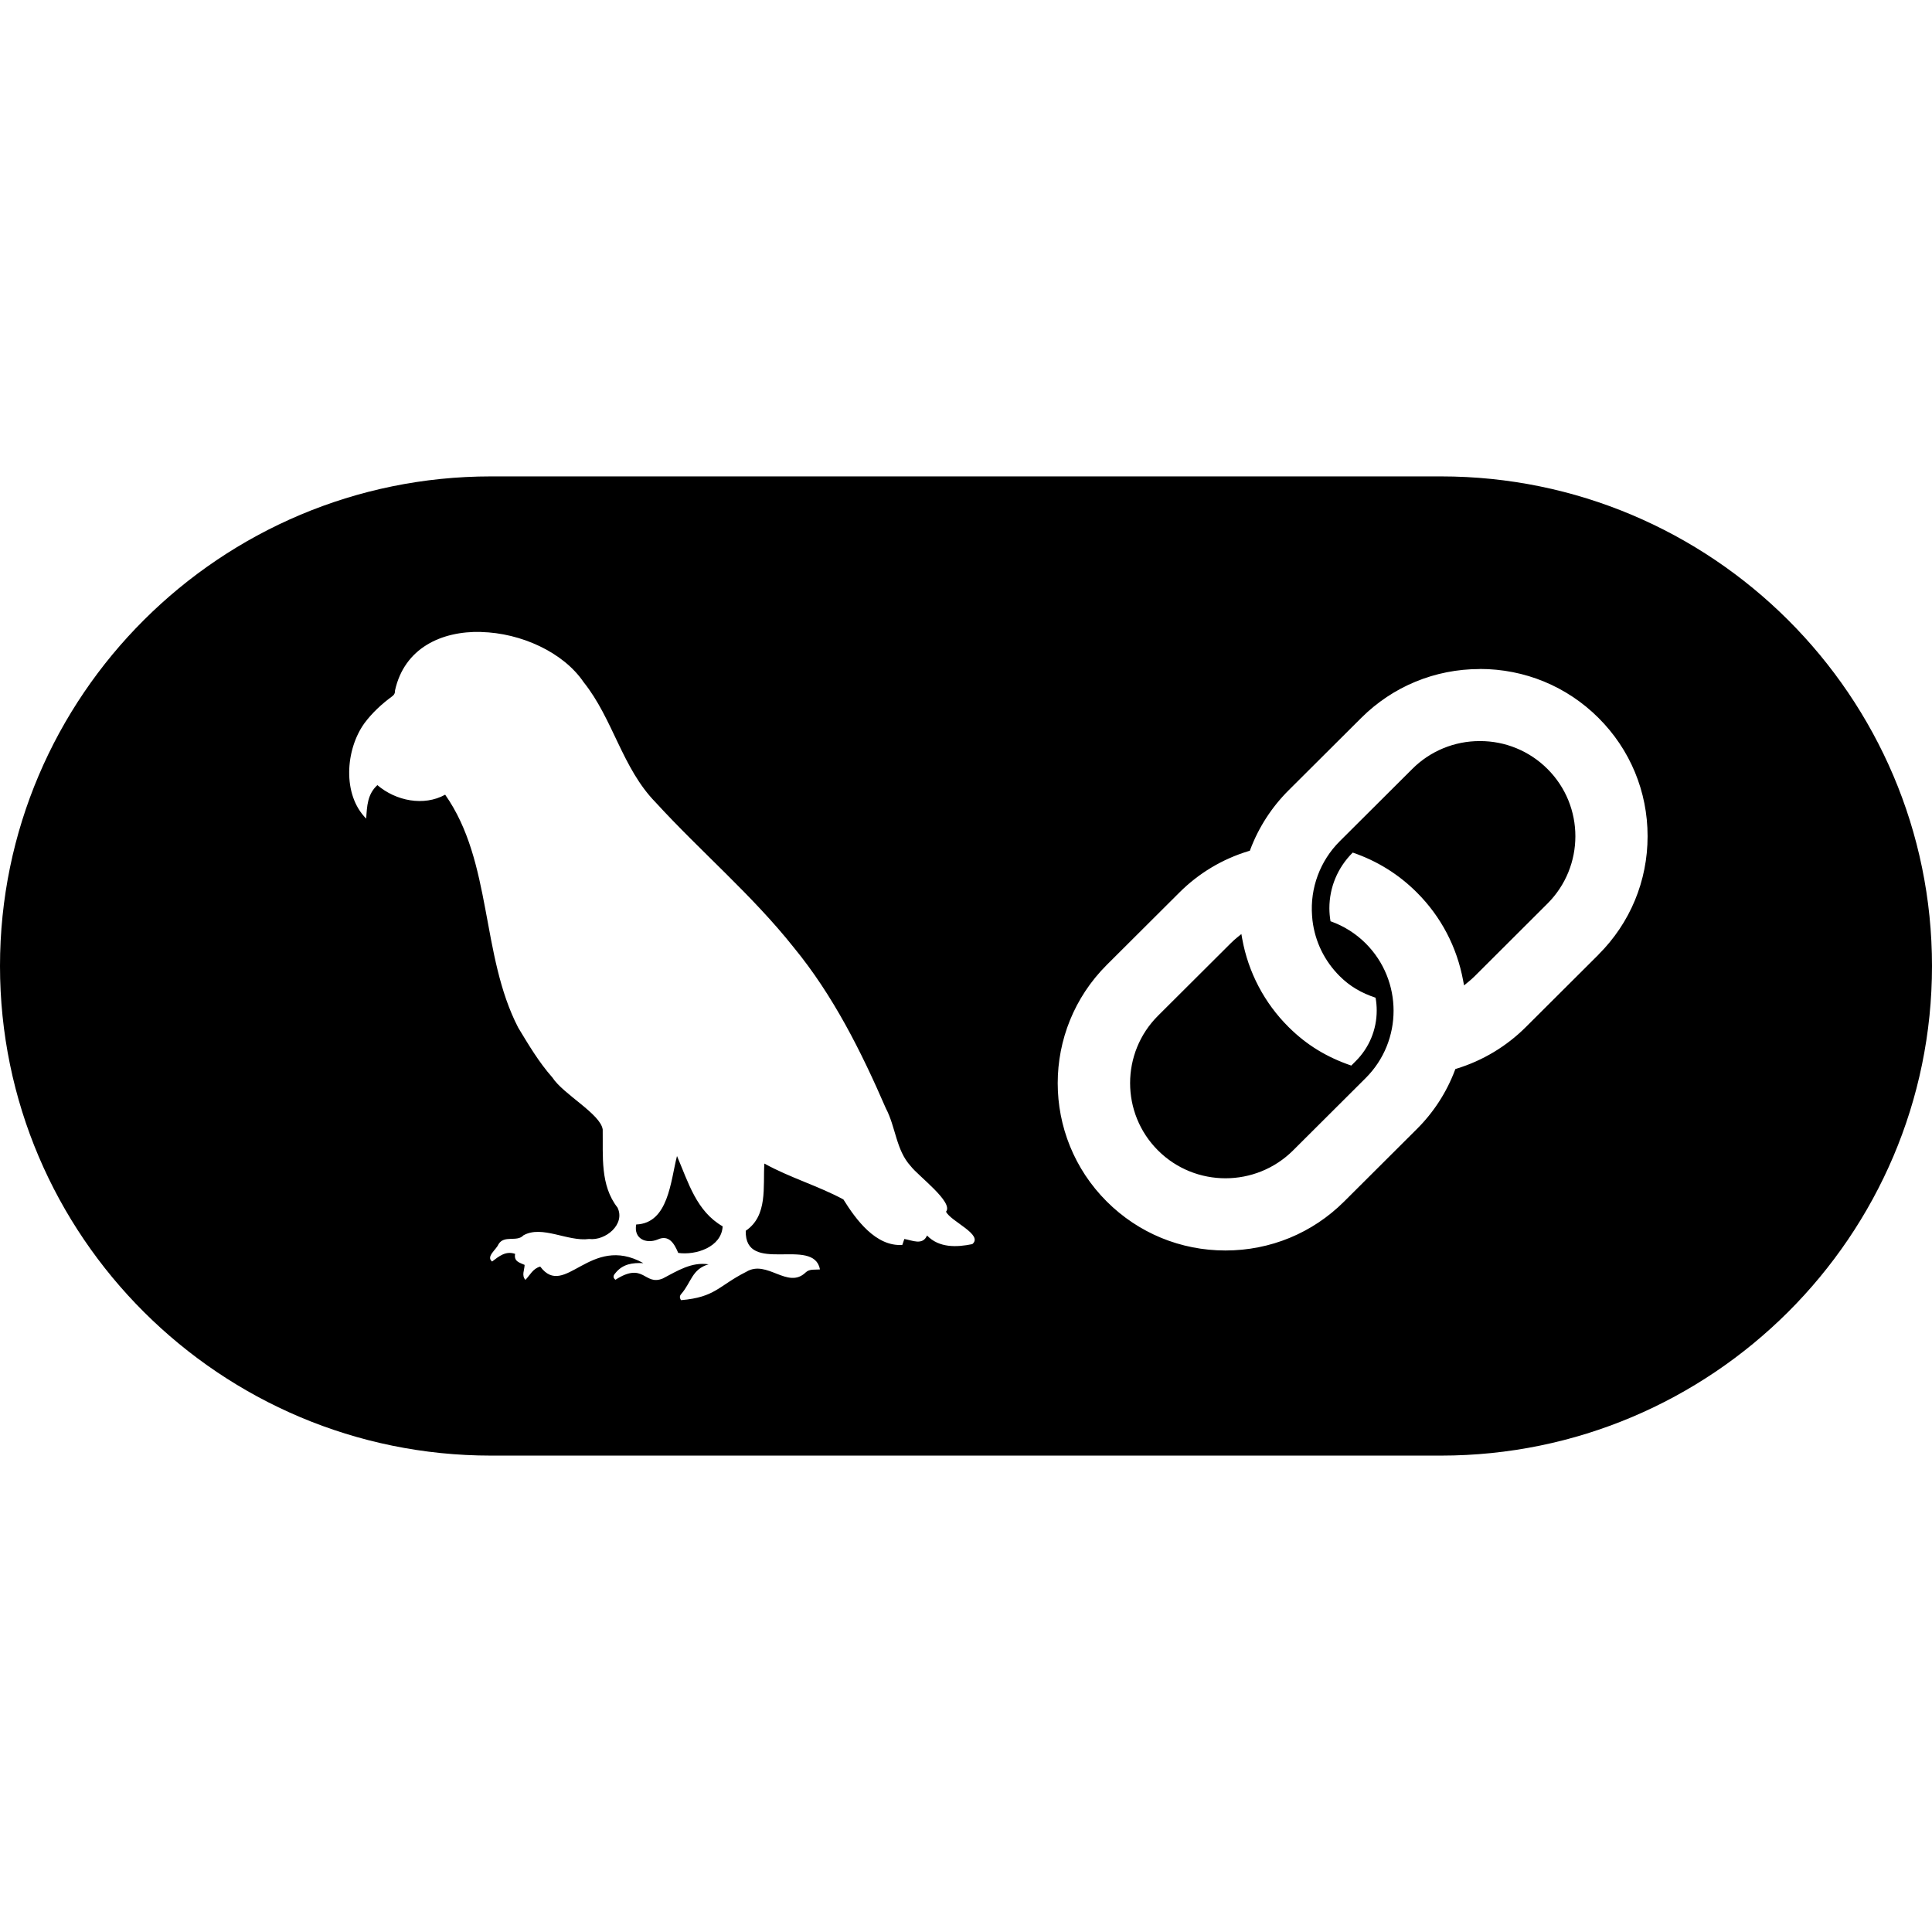
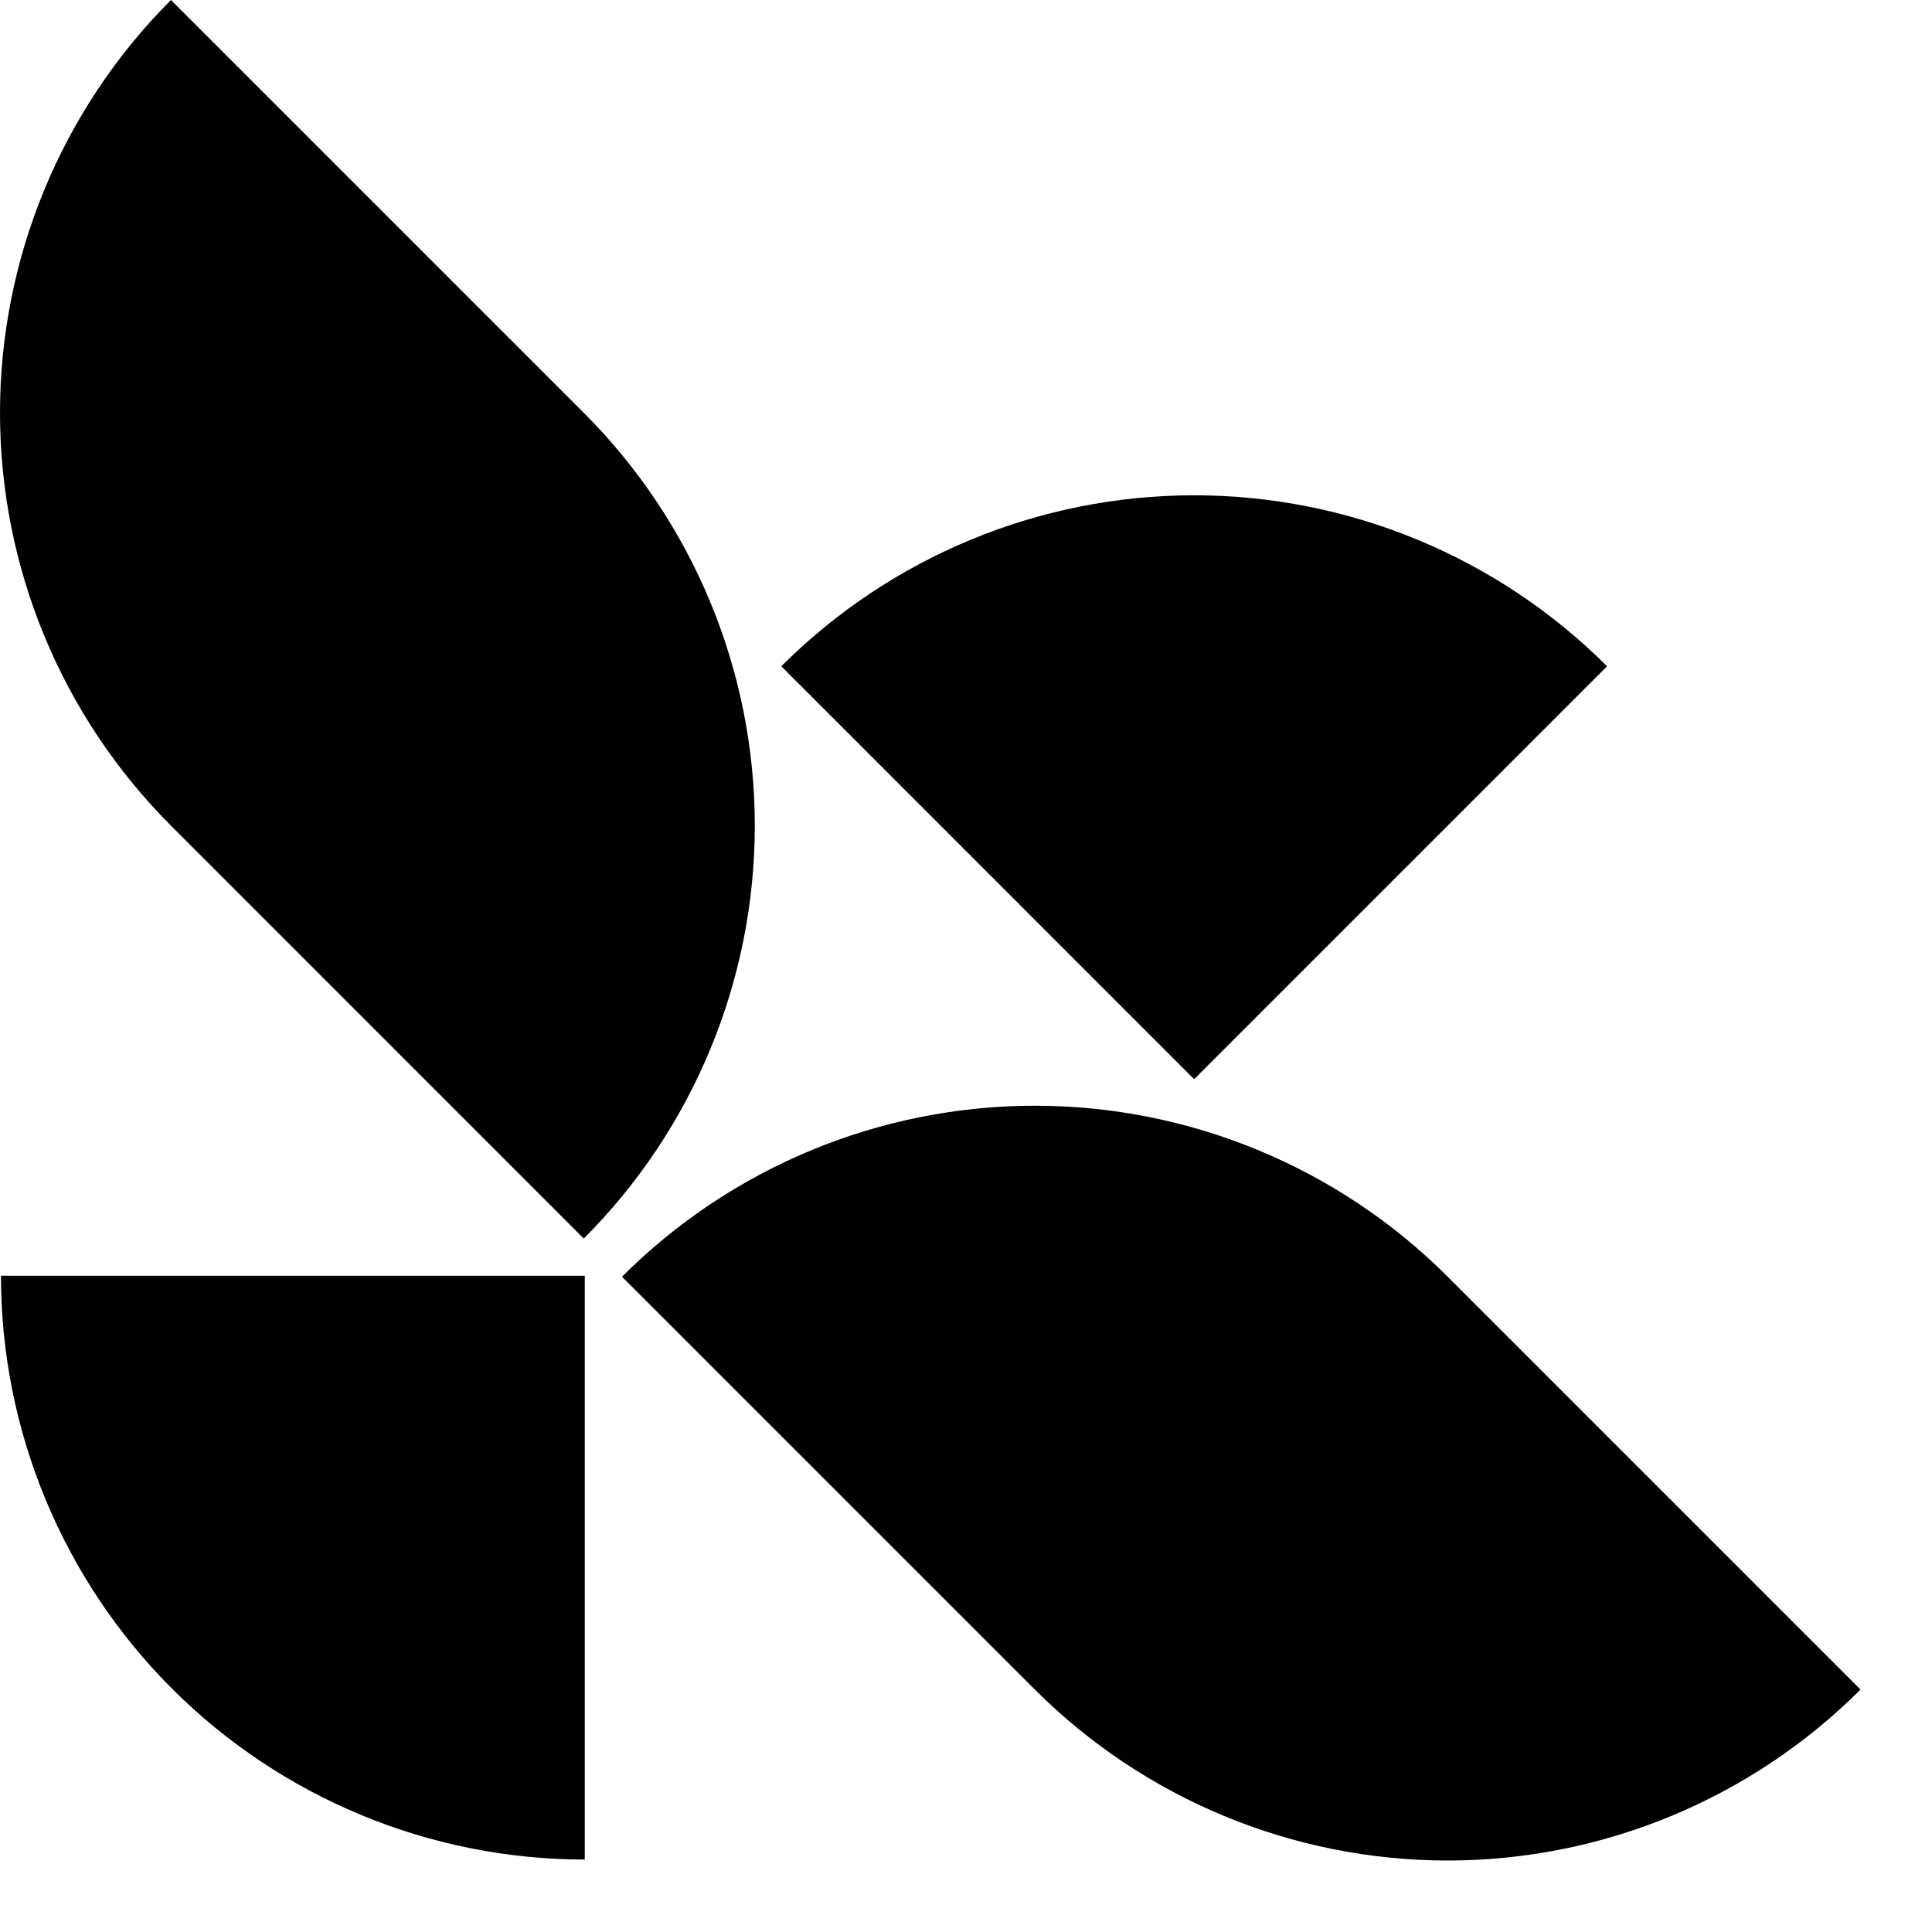
- <svg xmlns="http://www.w3.org/2000/svg" role="img" viewBox="0 0 24 24">
-   <path d="M6.099 5.918C2.736 5.918 0 8.646 0 12s2.736 6.082 6.099 6.082h11.802C21.264 18.082 24 15.354 24 12s-2.736-6.082-6.099-6.082ZM5.977 7.851c.493.012 1.02.25 1.273.623.367.459.478 1.067.894 1.493.56.612 1.199 1.151 1.716 1.802.489.595.839 1.294 1.144 1.998.124.234.126.52.31.72.091.12.535.448.438.565.056.12.47.286.326.403-.194.04-.413.048-.562-.107-.055.126-.183.06-.282.043a4 4 0 0 0-.025.074c-.329.022-.575-.313-.732-.565-.311-.168-.664-.27-.982-.446-.018.289.045.648-.231.835-.014.556.844.066.922.48-.061.007-.129-.009-.177.037-.224.217-.48-.165-.739-.007-.346.174-.381.316-.81.352-.024-.036-.014-.059.006-.081.121-.14.13-.305.336-.364-.212-.033-.39.083-.569.176-.232.095-.23-.214-.588.016-.04-.032-.021-.061.002-.086.091-.111.21-.127.345-.121-.663-.369-.975.451-1.281.043-.092.024-.127.107-.184.165-.05-.055-.012-.121-.01-.186-.06-.028-.136-.041-.118-.137-.117-.04-.199.029-.286.095-.079-.061.053-.149.078-.212.07-.122.23-.025.311-.113.231-.131.552.081.816.045.203.025.454-.182.353-.39-.217-.277-.179-.639-.184-.97-.027-.193-.491-.438-.625-.646-.166-.187-.295-.405-.424-.618-.467-.901-.32-2.058-.908-2.895-.266.147-.613.077-.842-.119-.124.113-.129.26-.139.416-.297-.296-.259-.856-.022-1.185.097-.13.213-.237.342-.332.029-.021.039-.042.038-.075.117-.527.576-.739 1.069-.727m12.407.46c.557 0 1.081.216 1.474.608s.61.914.61 1.47c0 .556-.217 1.078-.61 1.47v.001l-.902.899a2.08 2.08 0 0 1-.86.517l-.016.005-.006.016a2.05 2.05 0 0 1-.474.731l-.902.899c-.393.392-.917.608-1.474.608s-1.081-.216-1.474-.608c-.813-.811-.813-2.129 0-2.94l.902-.899a2.056 2.056 0 0 1 .858-.514l.017-.005.006-.016a2.07 2.07 0 0 1 .475-.734l.902-.899c.393-.392.917-.608 1.474-.608zm0 .896a1.18 1.18 0 0 0-.839.346l-.902.899a1.181 1.181 0 0 0-.343.925l.005.057c.032.265.149.504.337.692.13.13.273.211.447.269a.9.9 0 0 1 .014.158.884.884 0 0 1-.261.63l-.055.055c-.301-.103-.552-.253-.779-.479a2.06 2.06 0 0 1-.576-1.097l-.01-.058-.046.037a1.1 1.1 0 0 0-.088.079l-.902.899c-.462.461-.462 1.212 0 1.673.231.231.535.346.839.346.304 0 .608-.116.839-.346l.902-.899c.462-.461.462-1.211 0-1.673a1.17 1.17 0 0 0-.437-.275 1 1 0 0 1-.014-.161c0-.259.102-.505.29-.692.302.103.57.269.796.495.301.3.499.679.576 1.097l.011.058.045-.037a1.1 1.1 0 0 0 .089-.079l.902-.9c.462-.461.463-1.212 0-1.673a1.18 1.18 0 0 0-.84-.346Zm-9.973 5.157-.001.001c-.079.308-.105.832-.506.847-.033.178.123.244.266.187.141-.065.208.051.256.166.218.032.539-.072.552-.33-.325-.187-.425-.542-.566-.871" />
+ <svg xmlns="http://www.w3.org/2000/svg" role="img" viewBox="0 0 22 22" fill="currentColor">
+   <path d="M6.648 14.103C7.894 12.857 8.595 11.164 8.595 9.402 8.595 7.639 7.894 5.947 6.648 4.701L1.947 0C.701 1.246 0 2.939 0 4.701 0 6.464.701 8.156 1.947 9.402l4.7 4.701z" />
+   <path d="M16.485 14.538c-1.246-1.246-2.939-1.947-4.701-1.947s-3.455.701-4.701 1.947l4.701 4.701c1.246 1.246 2.939 1.947 4.701 1.947s3.455-.701 4.701-1.947l-4.701-4.701z" />
+   <path d="M1.958 19.228c1.246 1.246 2.939 1.947 4.701 1.947V14.527H.011c0 1.762.701 3.455 1.947 4.701z" />
+   <path d="M18.3 7.587c-1.247-1.246-2.939-1.947-4.702-1.947s-3.455.701-4.701 1.947l4.701 4.702L18.3 7.587z" />
</svg>
